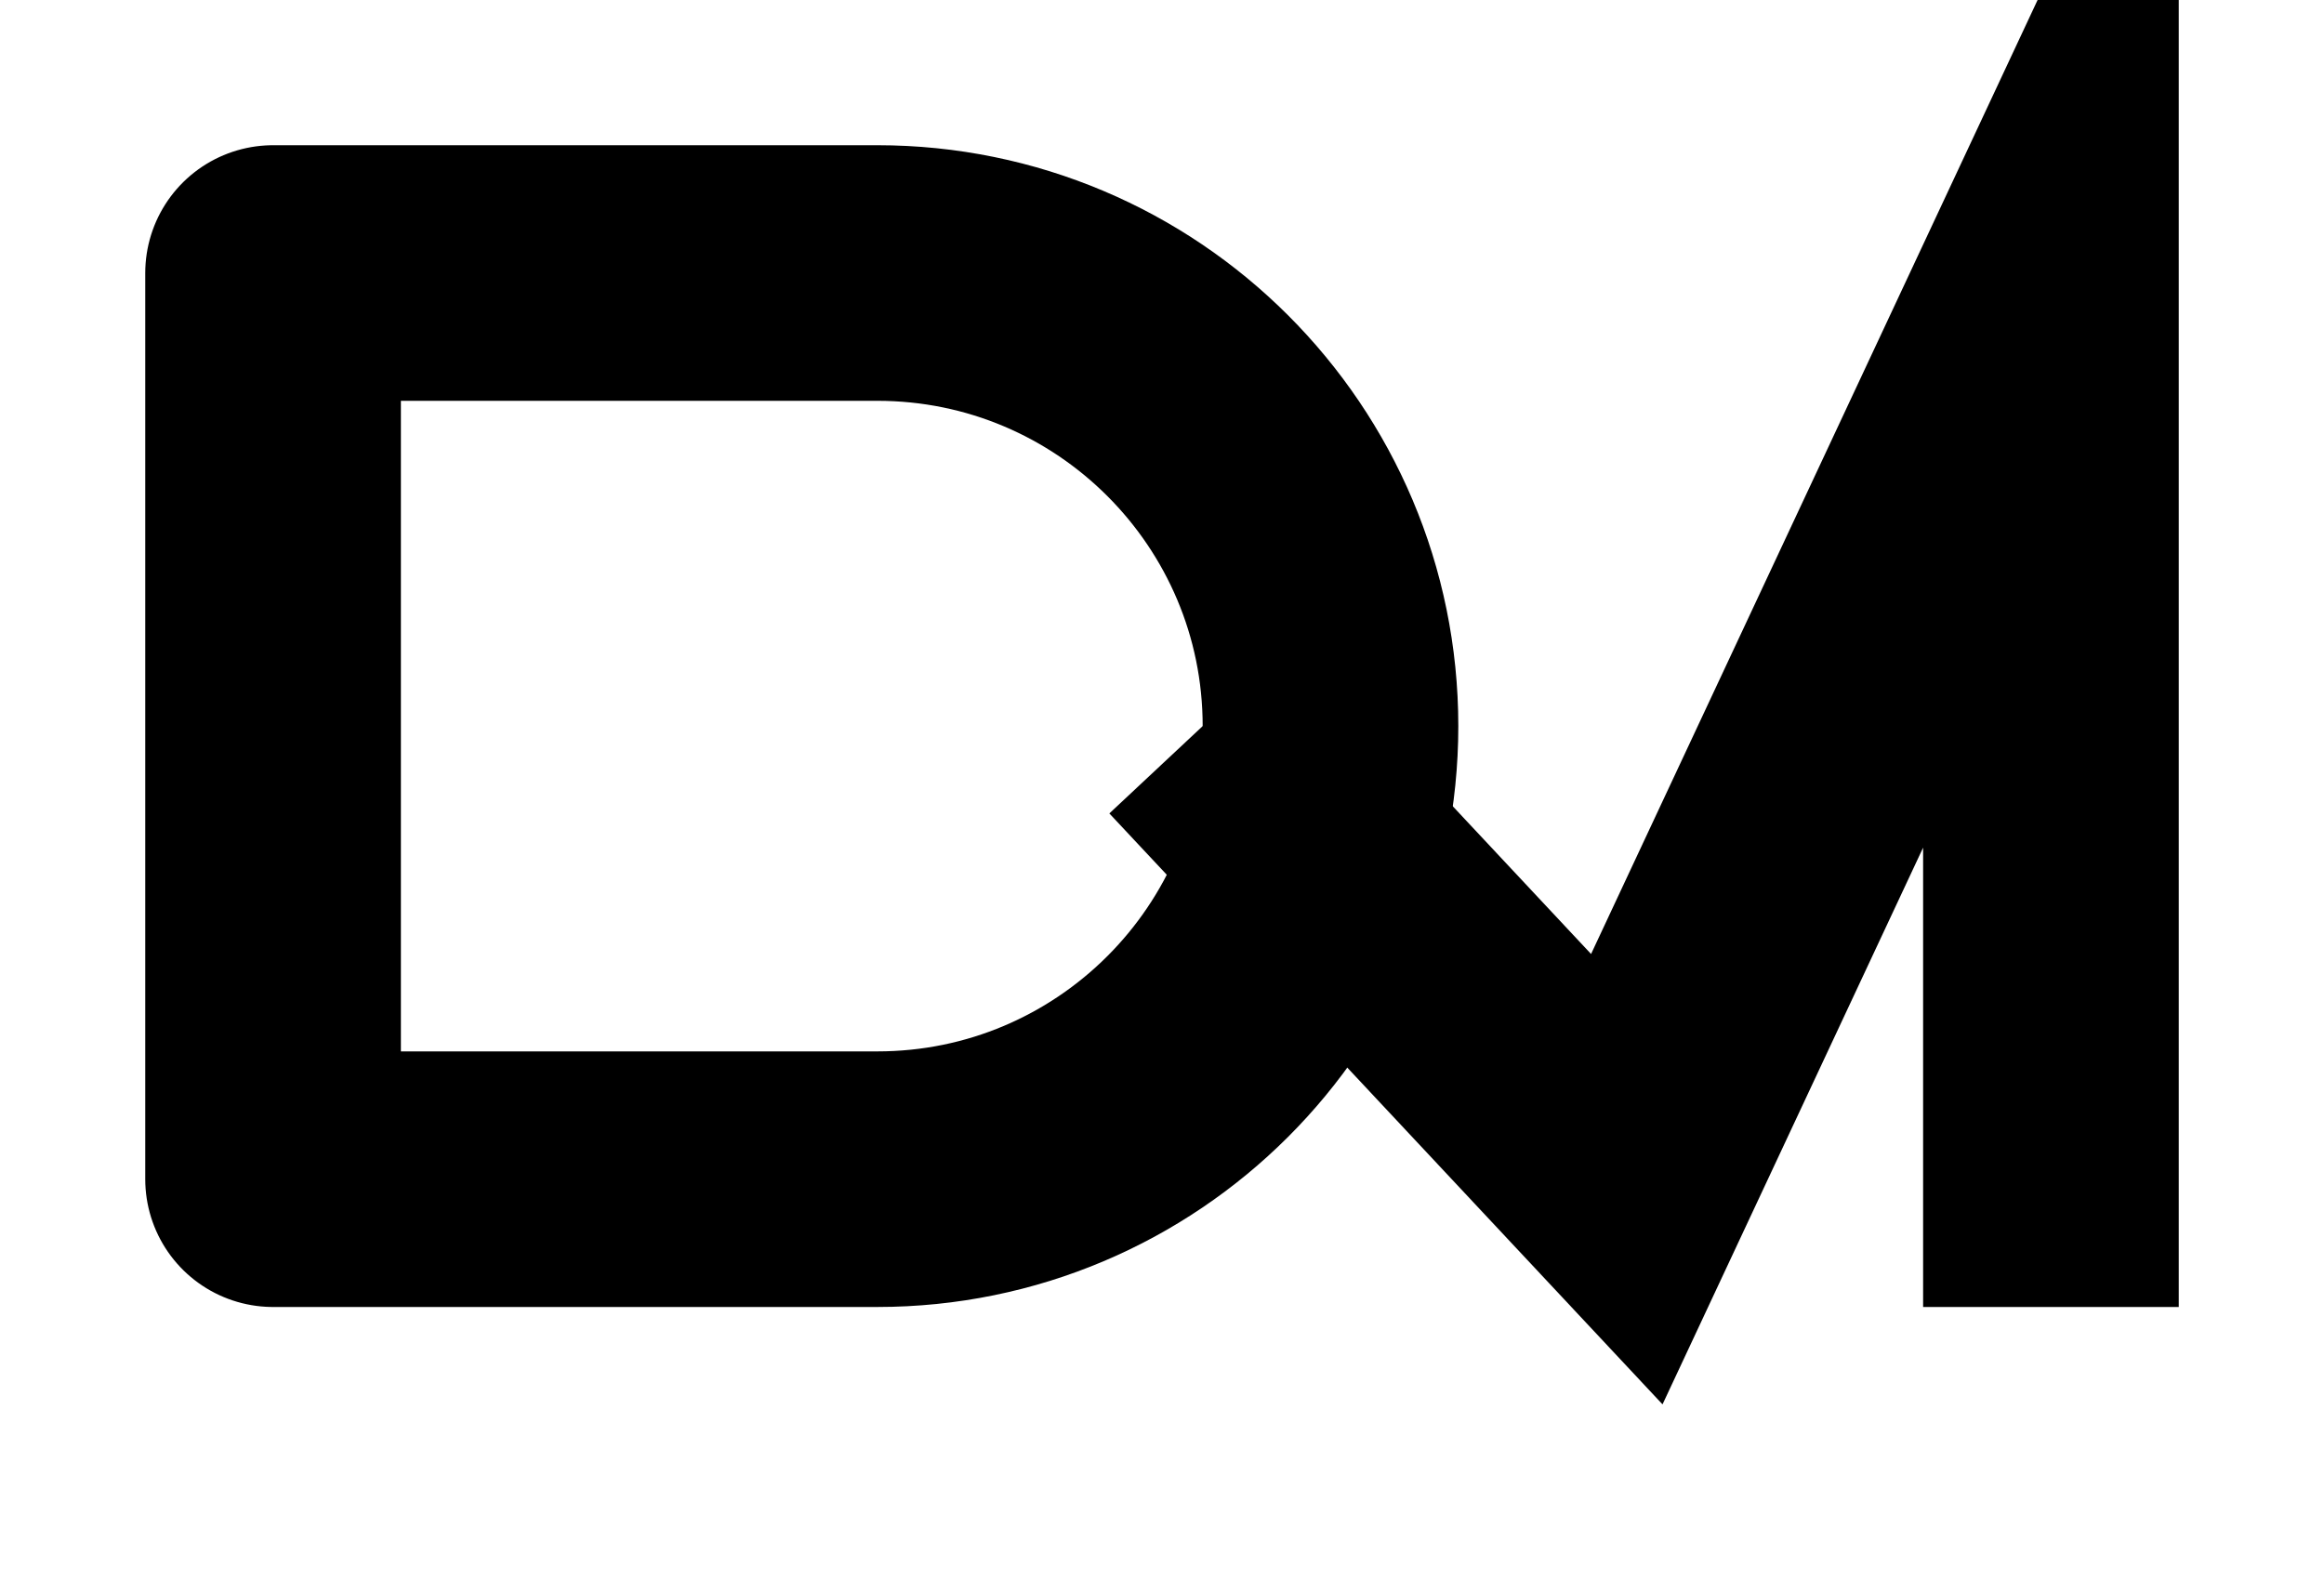
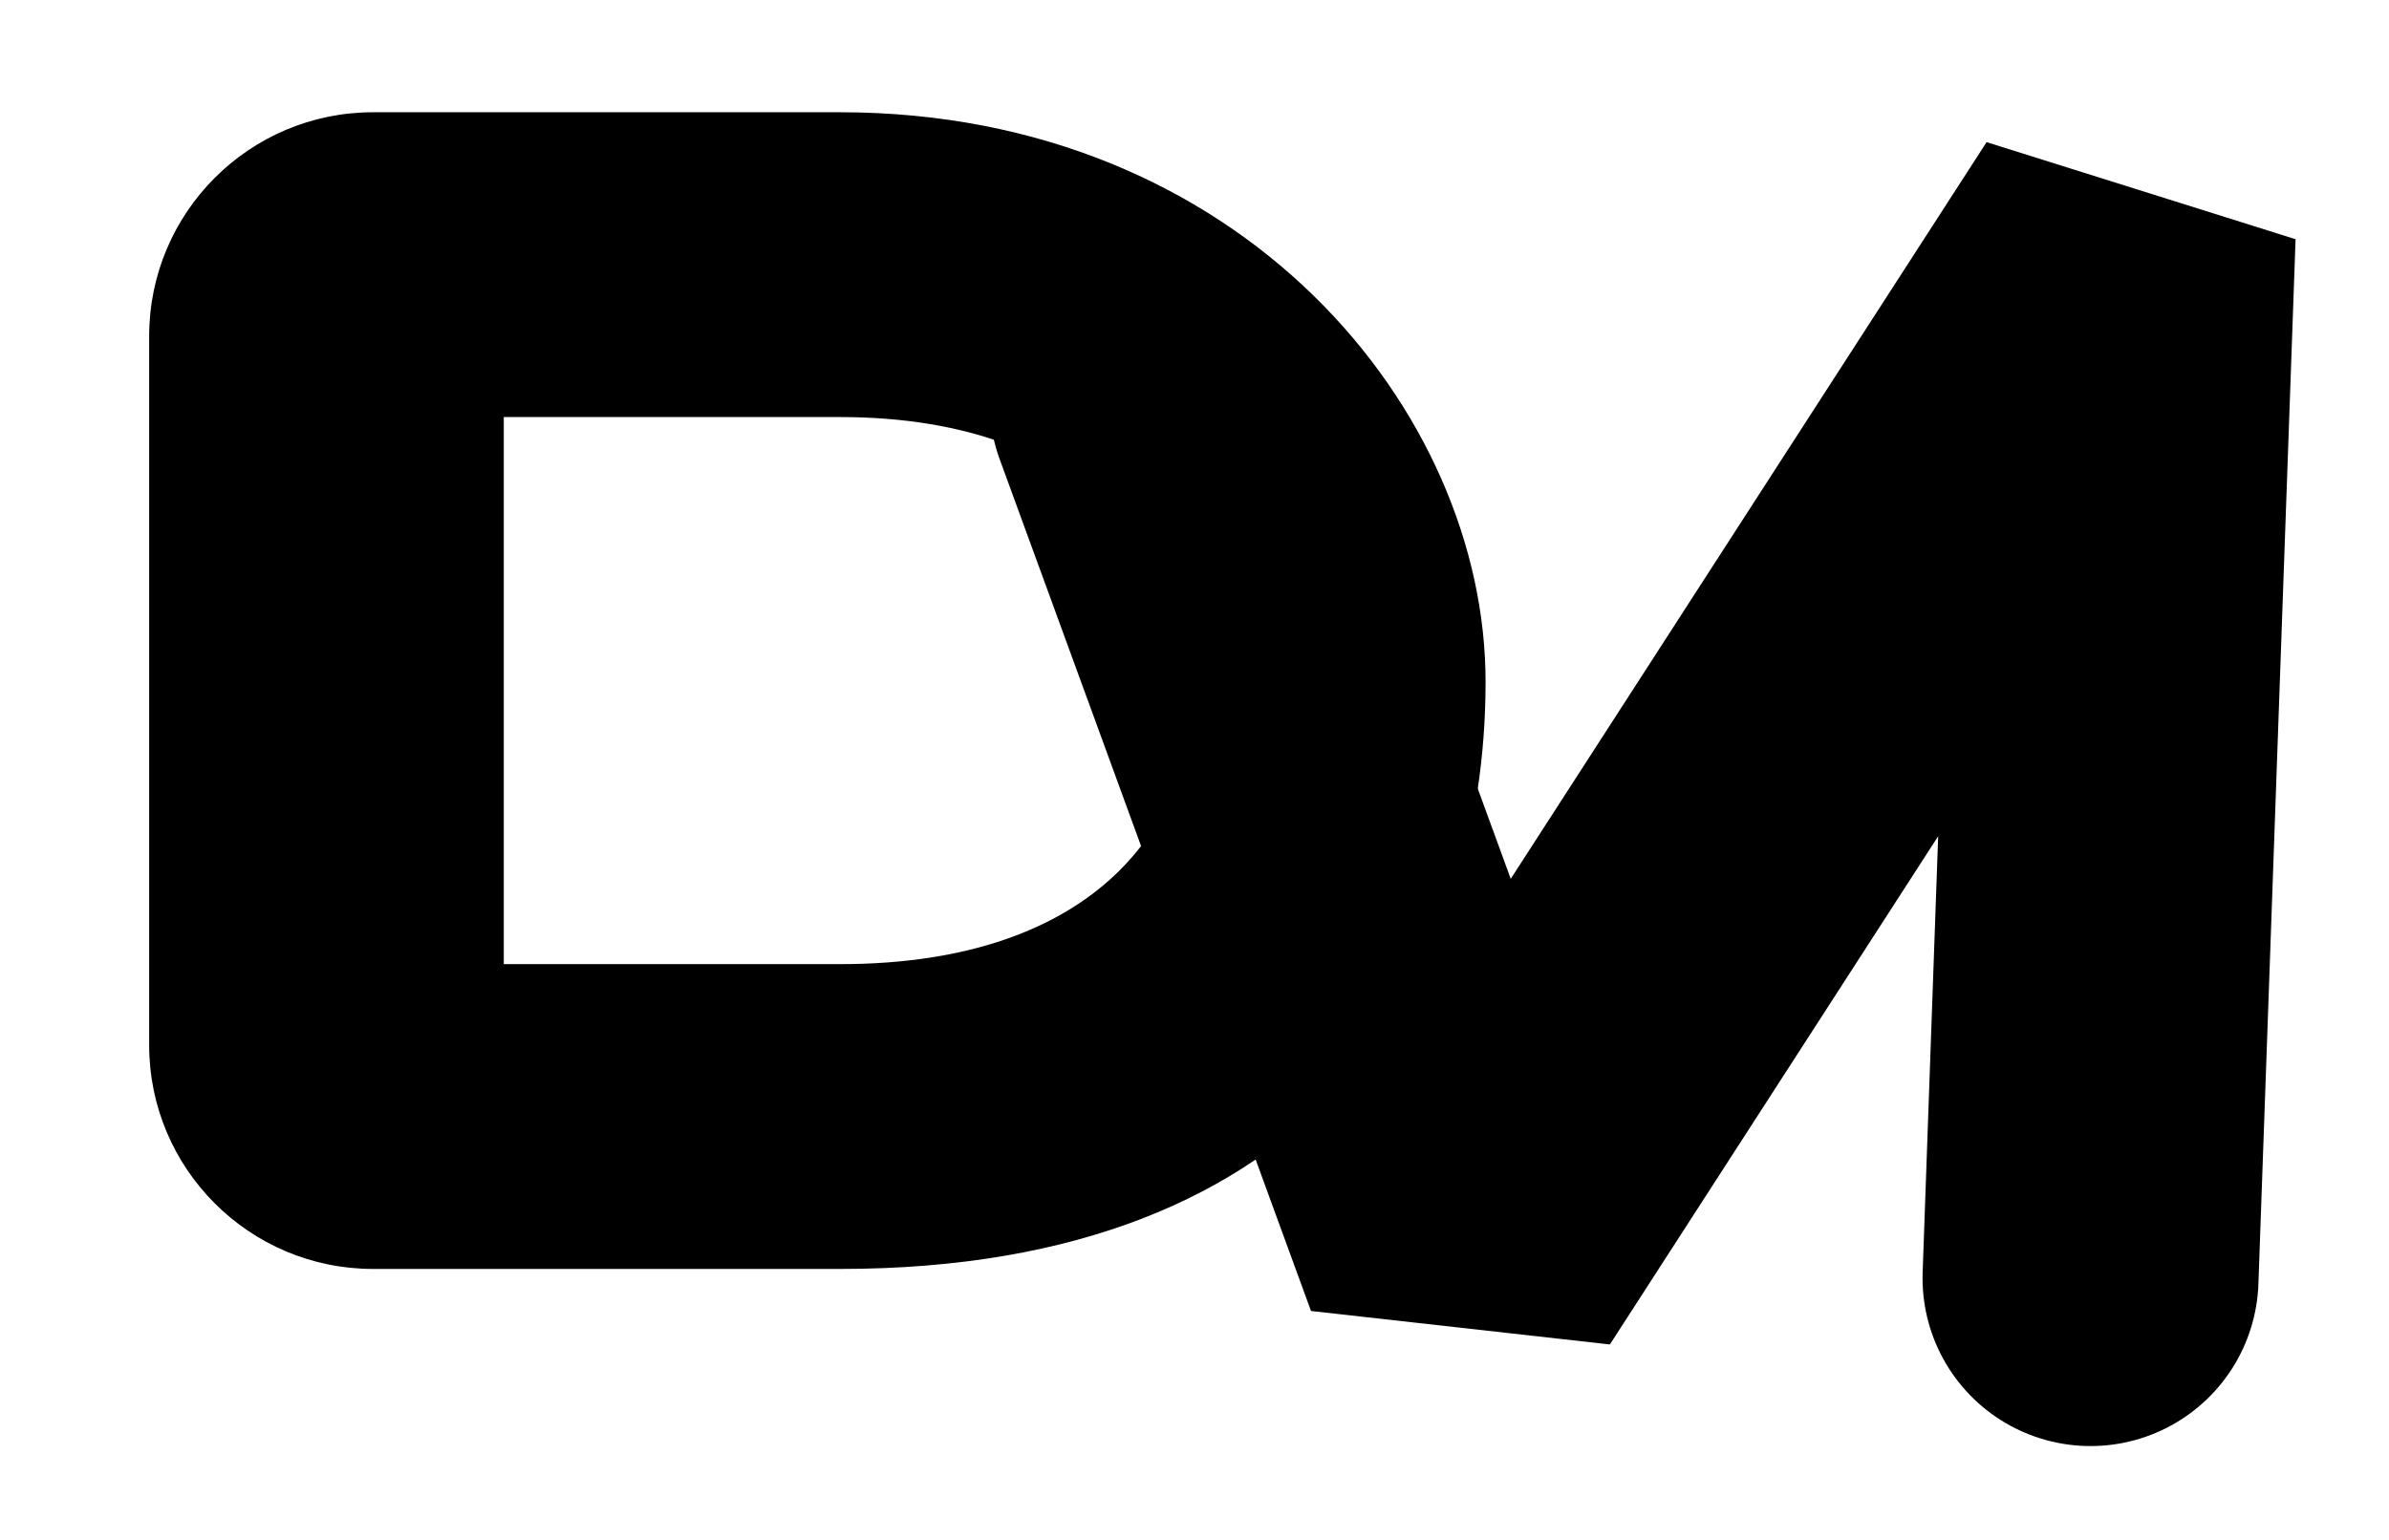
- <svg xmlns="http://www.w3.org/2000/svg" viewBox="-25 -25 400 272" role="img" aria-label="DiskMigrator DM 마크">
-   <path d="M22,178 V22 H126 A56,56 0 0 1 126,178 Z" fill="none" stroke="currentColor" stroke-width="44" stroke-linejoin="round" />
-   <path d="M182,100 L255,178 L328,22 V200" fill="none" stroke="currentColor" stroke-width="44" stroke-linejoin="miter" stroke-miterlimit="10" />
+ <svg xmlns="http://www.w3.org/2000/svg" viewBox="56 95 256 165" role="img" aria-label="DiskMigrator DM 마크">
+   <path fill="currentColor" fill-rule="evenodd" d="m 95.984,107.031 h 50.031 c 42.943,0 69.218,31.956 69.176,61.121 -0.045,31.369 -17.967,62.863 -69.176,62.863 H 95.984 c -13.255,0 -24,-10.745 -24,-24 v -75.984 c 0,-13.255 10.745,-24 24,-24 z m 14,32.672 h 36.031 c 28,0 37.688,16.984 37.688,29.984 0,13 -9.688,28.656 -37.688,28.656 h -36.031 z" />
+   <path fill="none" stroke="currentColor" stroke-width="36" stroke-linecap="round" stroke-linejoin="miter" stroke-miterlimit="2.2" d="M 180.031,138.047 213.391,229.344 284,120 280.016,232" />
</svg>
